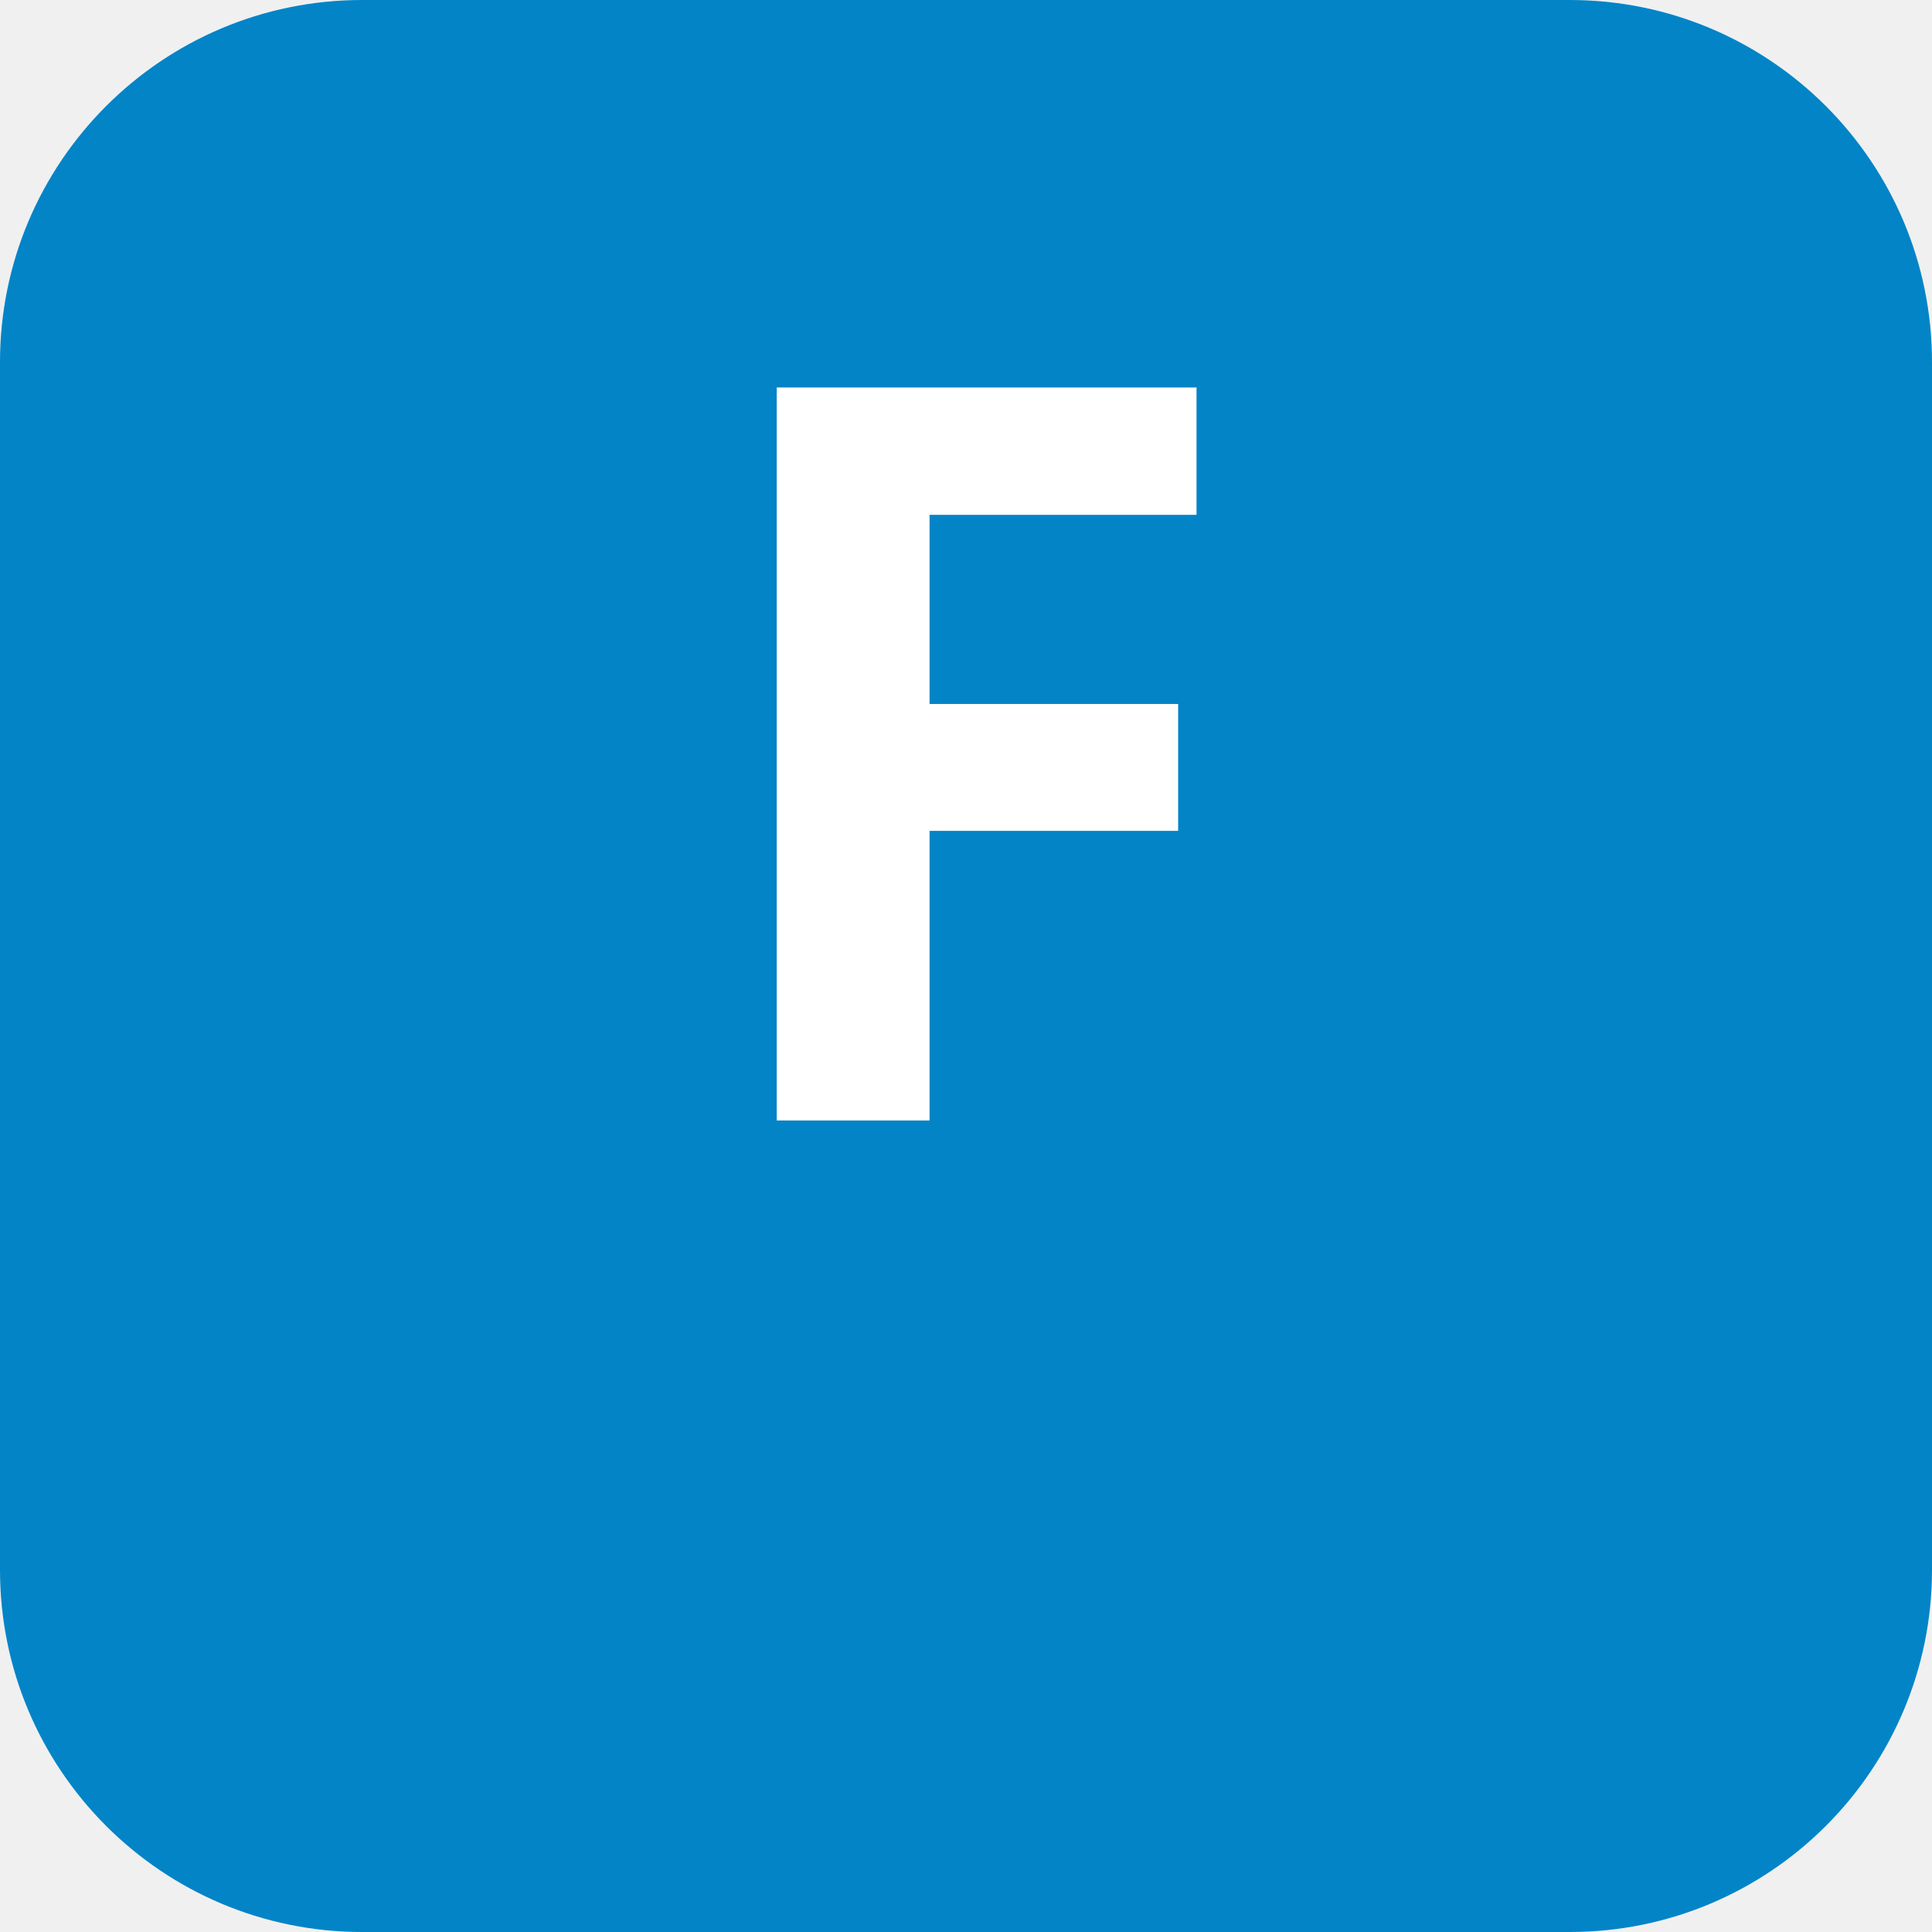
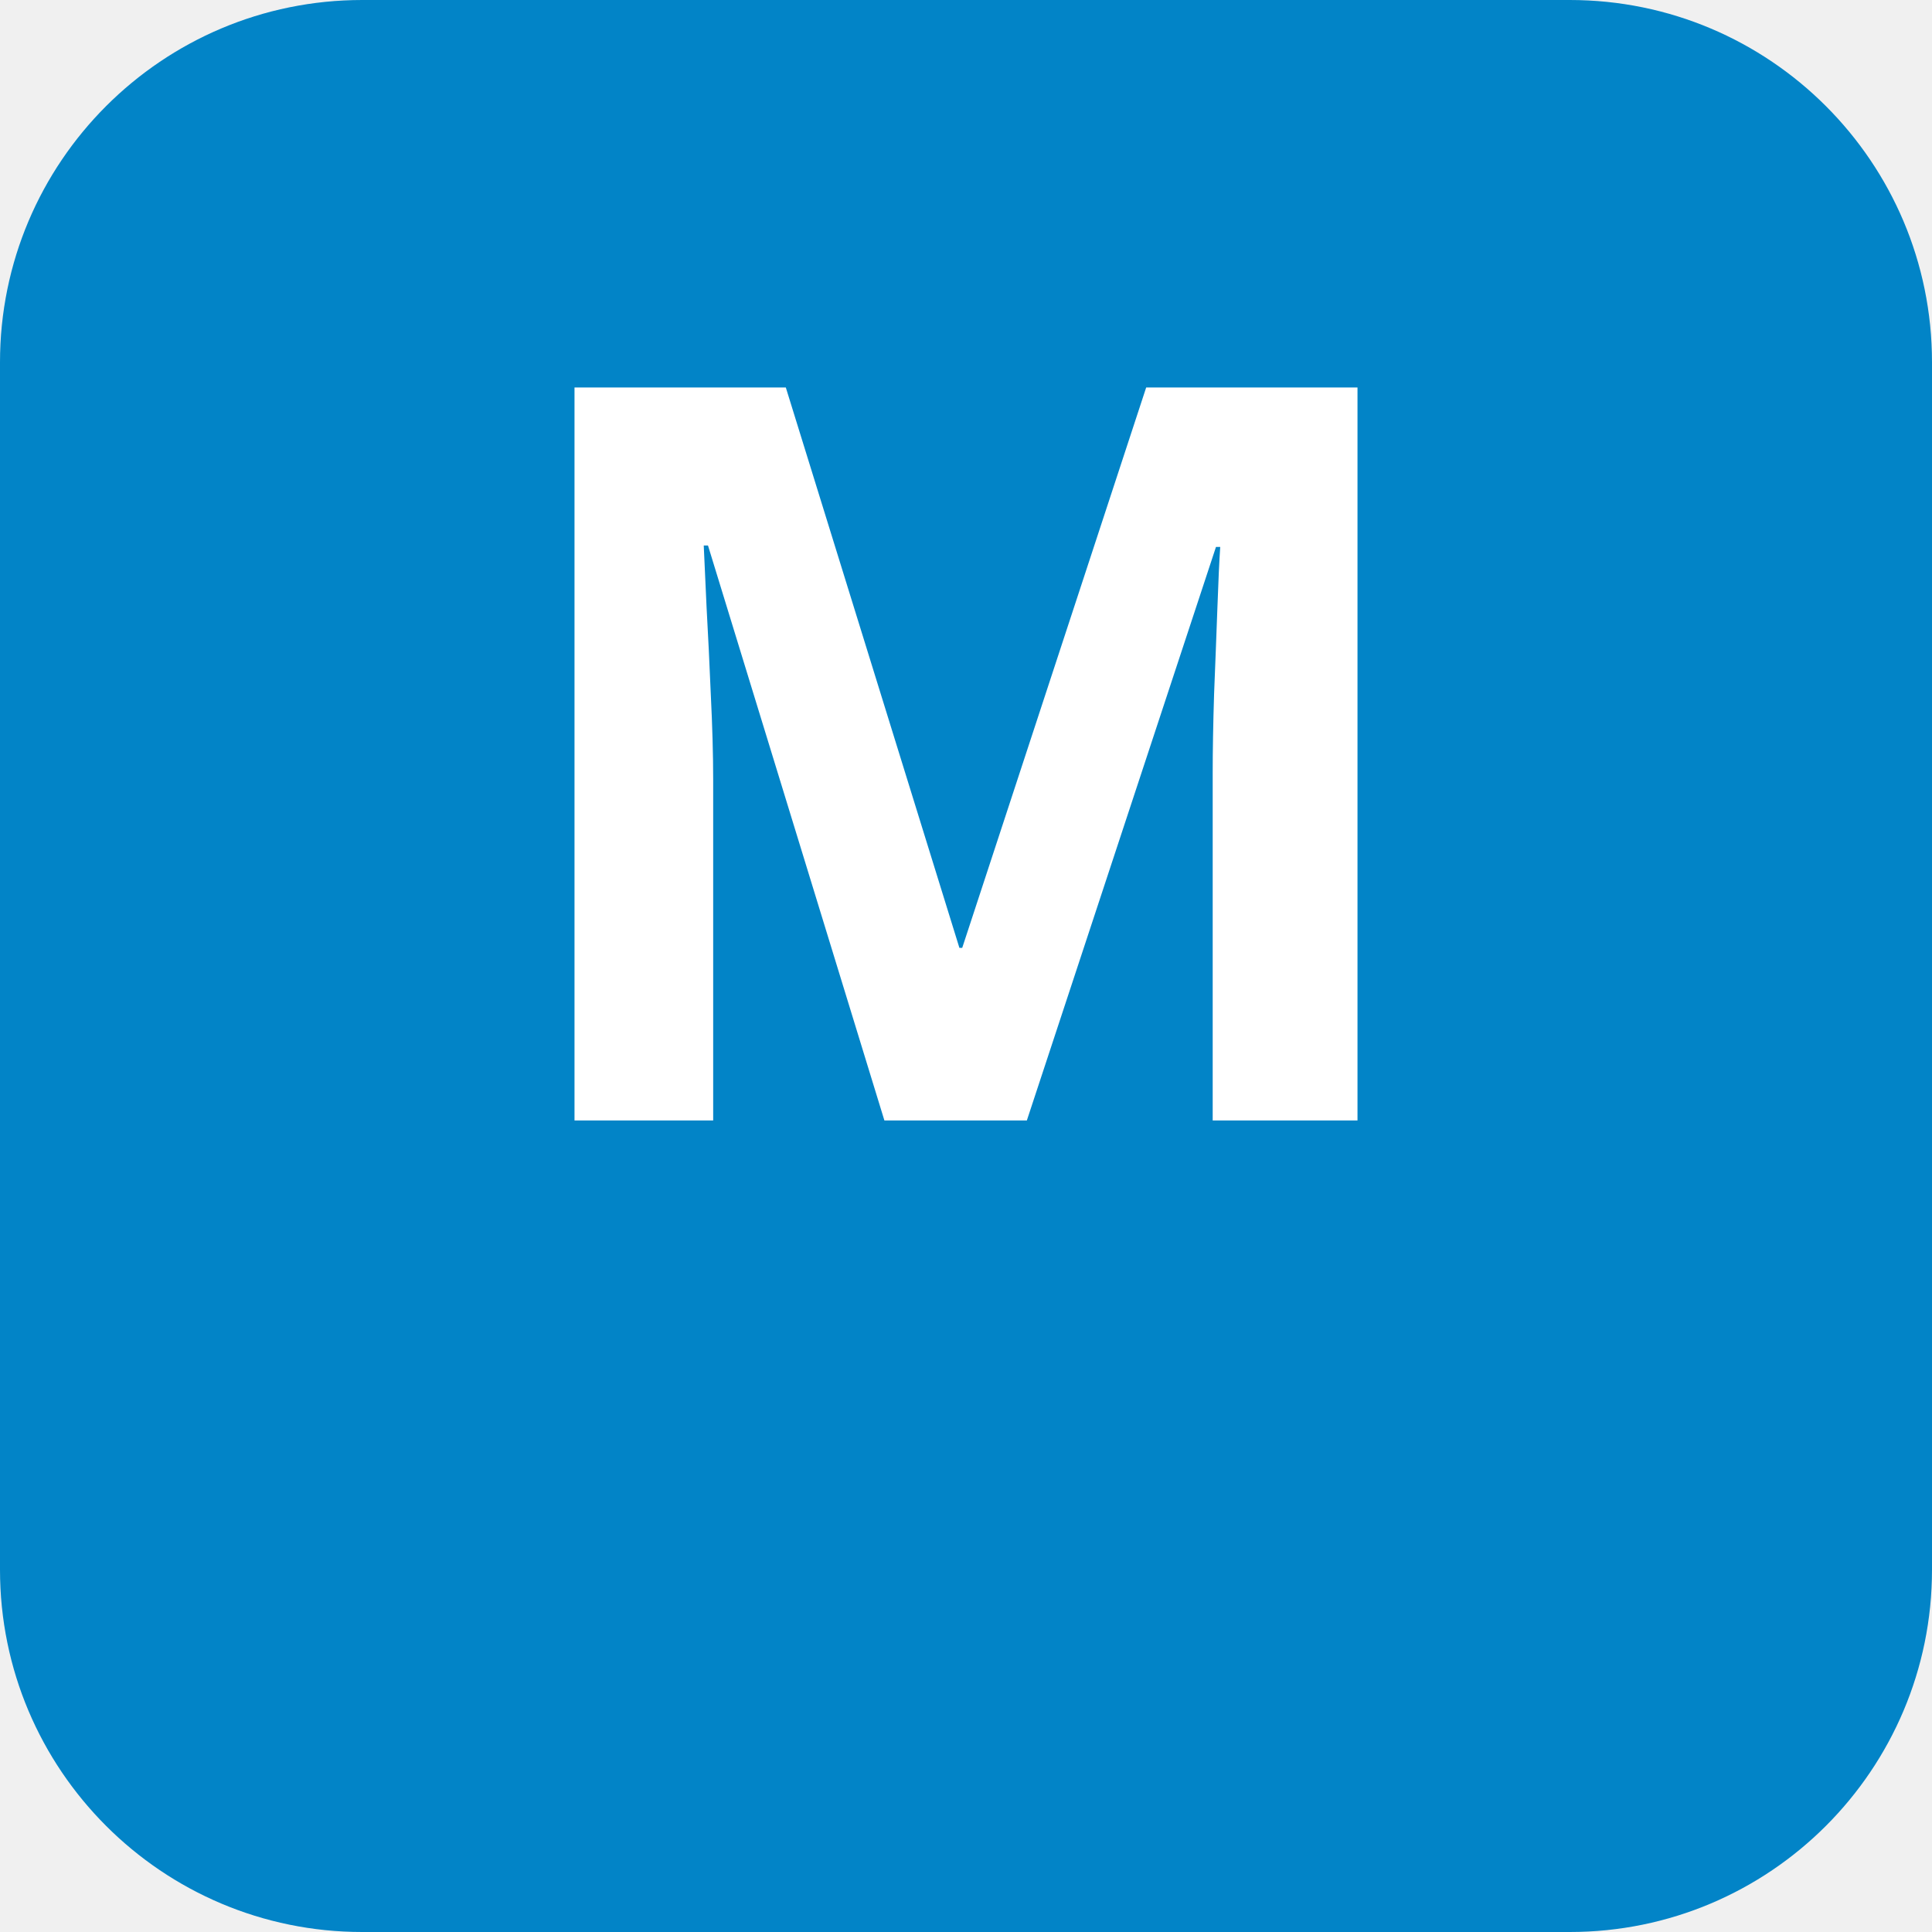
<svg xmlns="http://www.w3.org/2000/svg" viewBox="0 0 64 64">
  <rect width="64" height="64" rx="12" fill="#0284c7" />
-   <text x="50%" y="58%" font-family="system-ui,sans-serif" font-size="34" font-weight="700" fill="white" text-anchor="middle">F</text>
+   <text x="50%" y="58%" font-family="system-ui,sans-serif" font-size="34" font-weight="700" fill="white" text-anchor="middle">M</text>
</svg>
